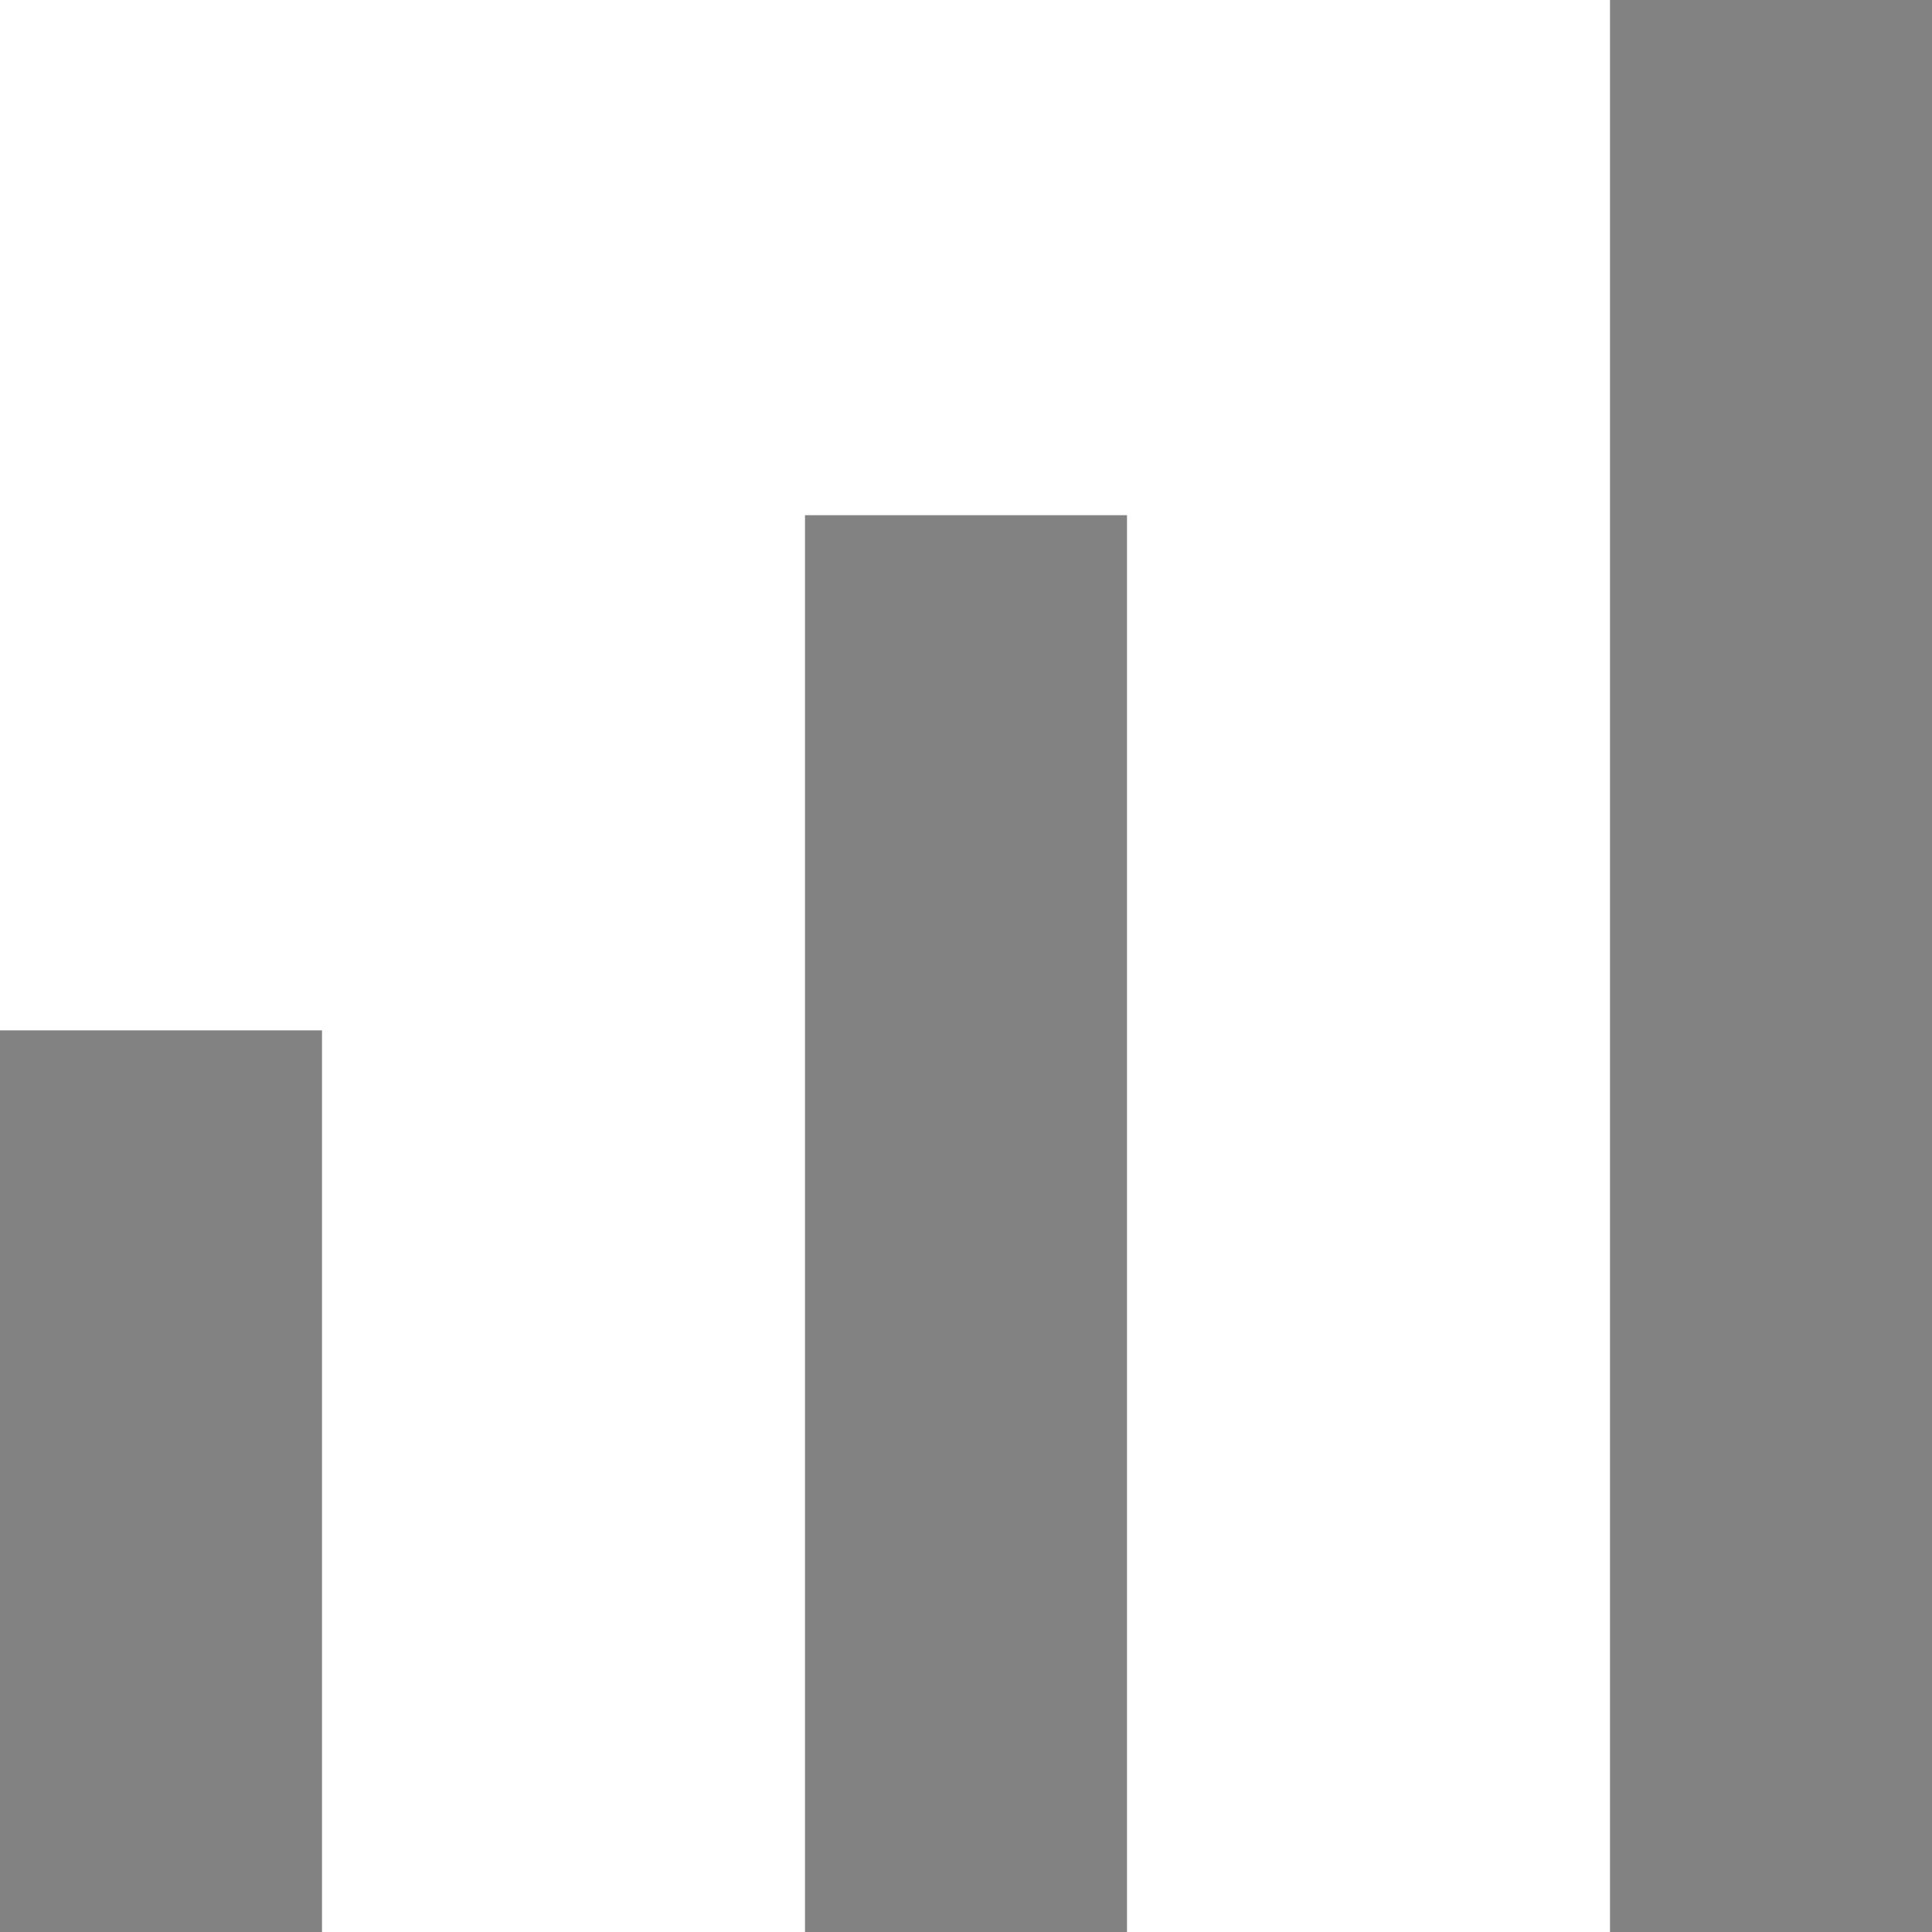
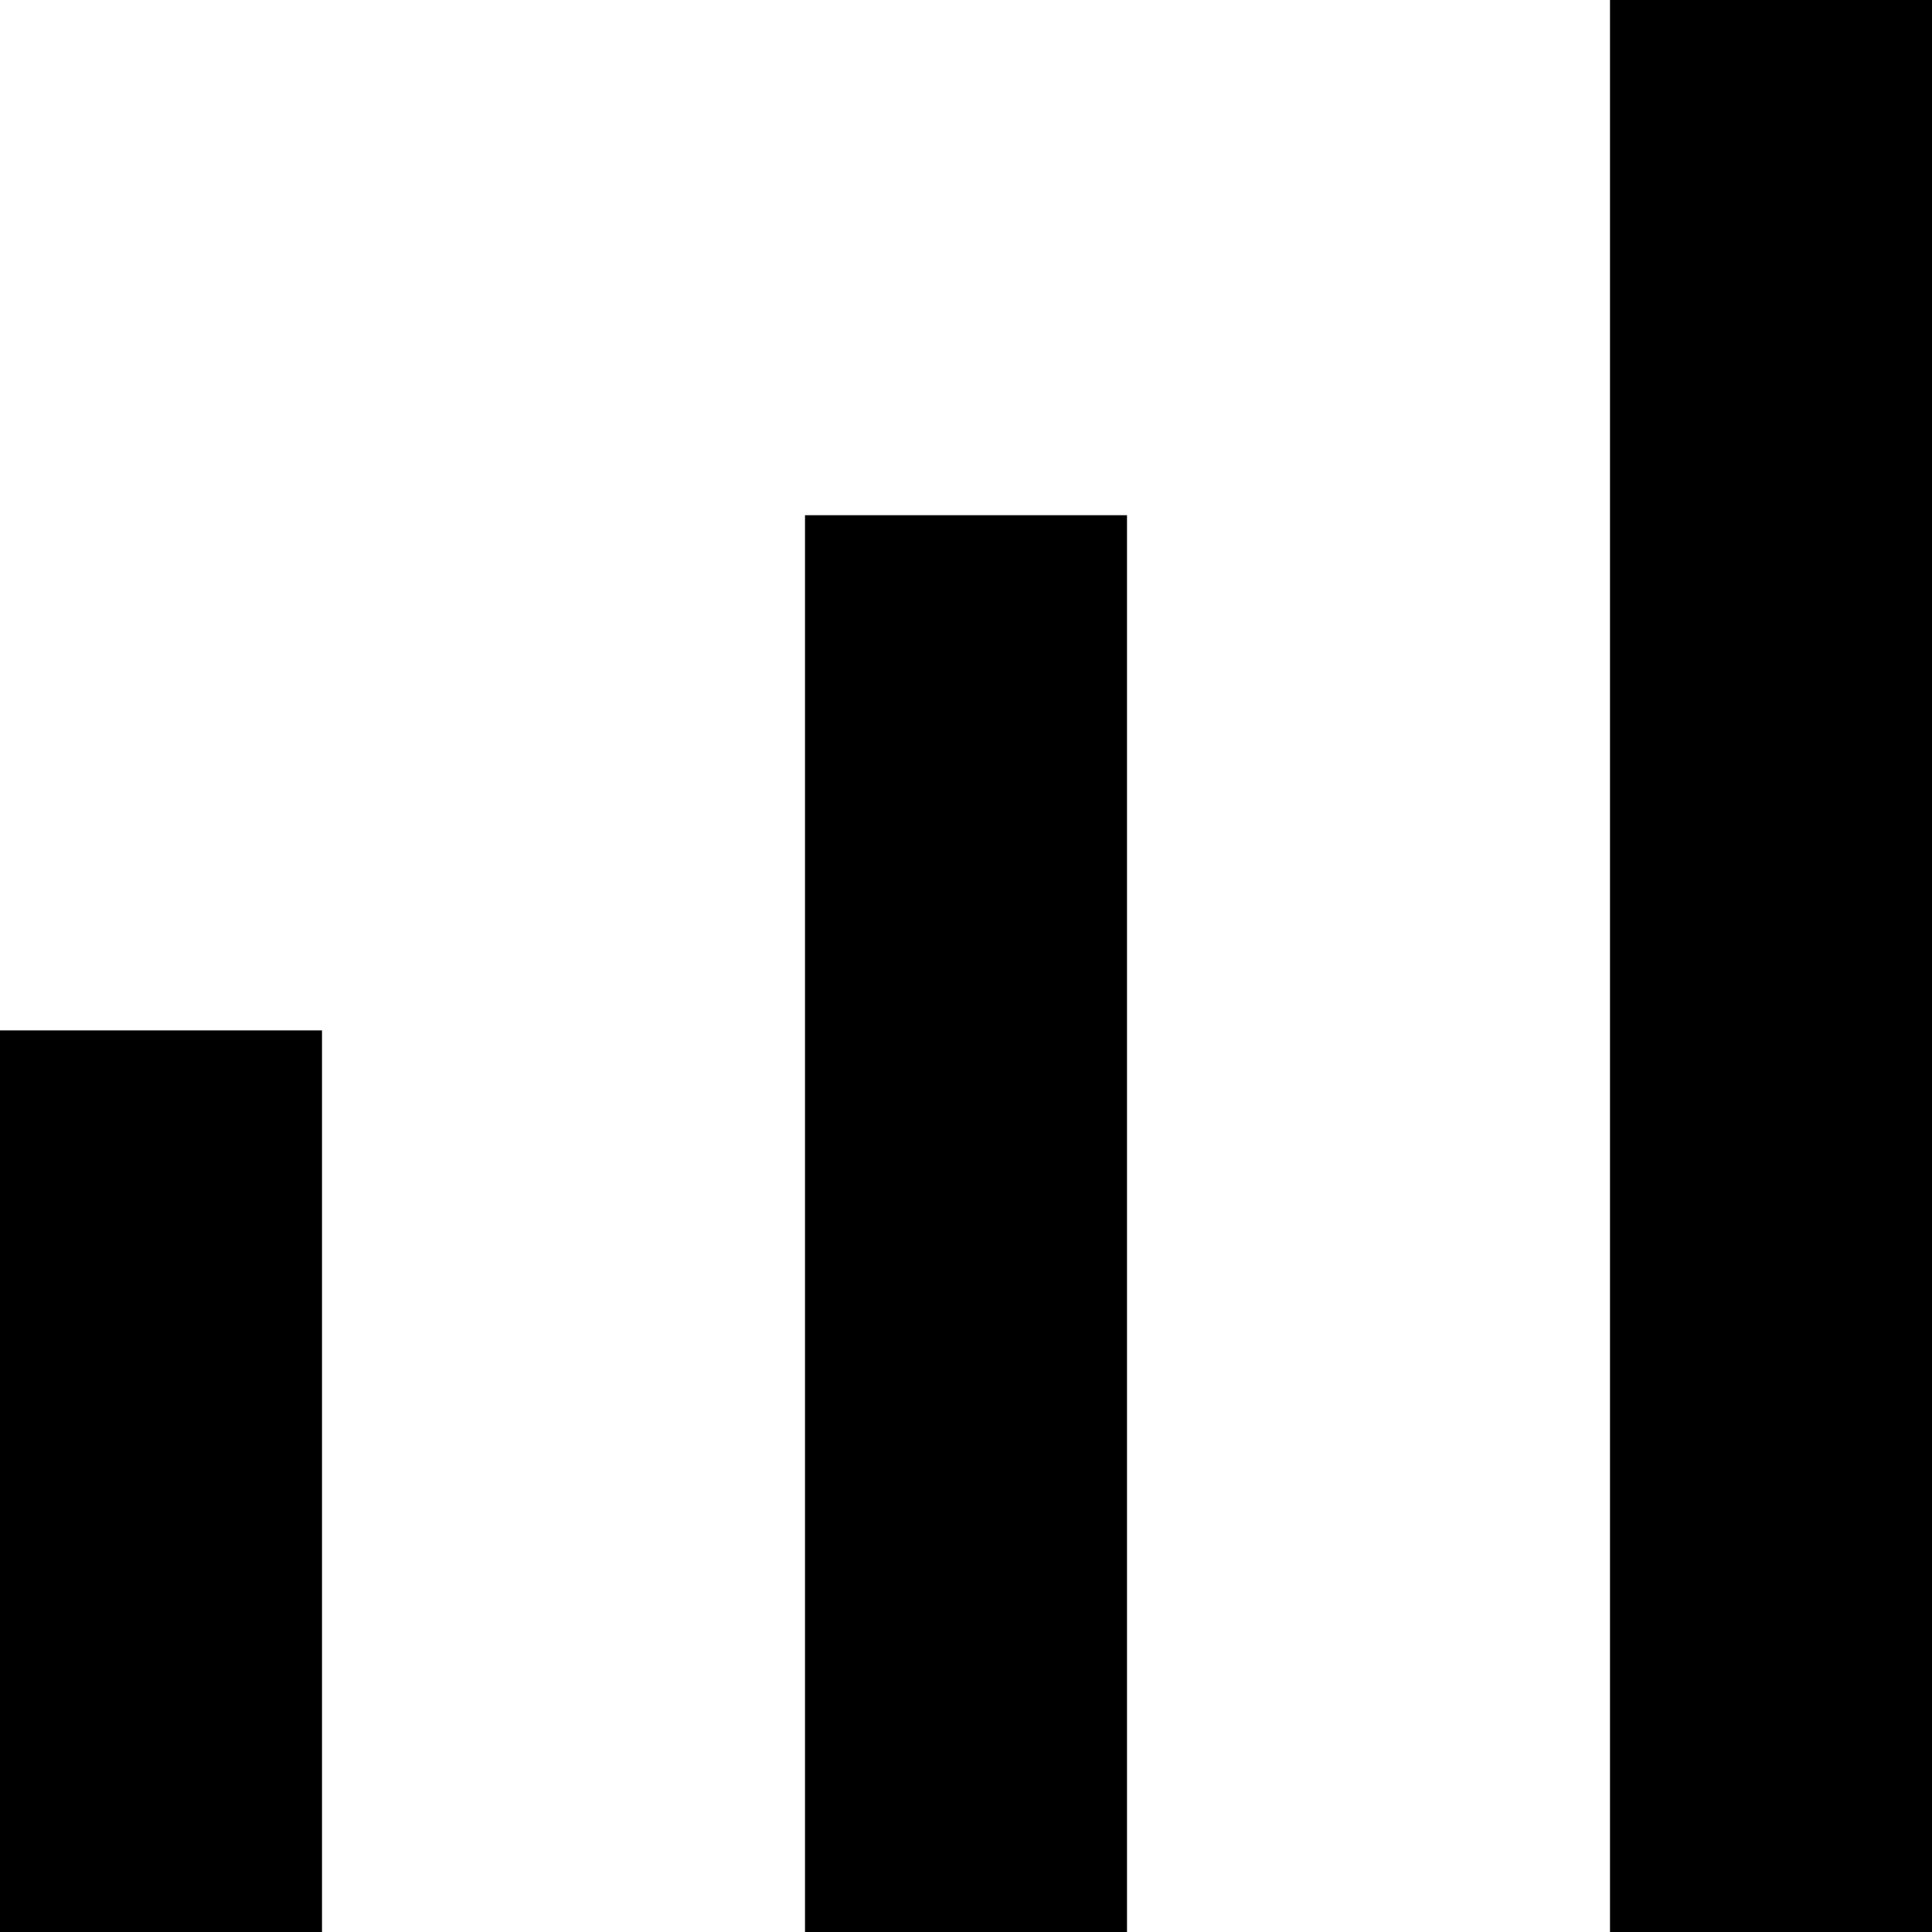
<svg xmlns="http://www.w3.org/2000/svg" width="12" height="12" viewBox="0 0 12 12" fill="none">
-   <path fill-rule="evenodd" clip-rule="evenodd" d="M0 12L0 6.4H2L2 12H0ZM5 12L5 3.2H7L7 12H5ZM10 0V12H12V0H10Z" fill="#828282" />
+   <path fill-rule="evenodd" clip-rule="evenodd" d="M0 12L0 6.4H2L2 12H0ZM5 12L5 3.2H7L7 12H5ZM10 0V12H12V0H10Z" fill="currentColor" />
</svg>
